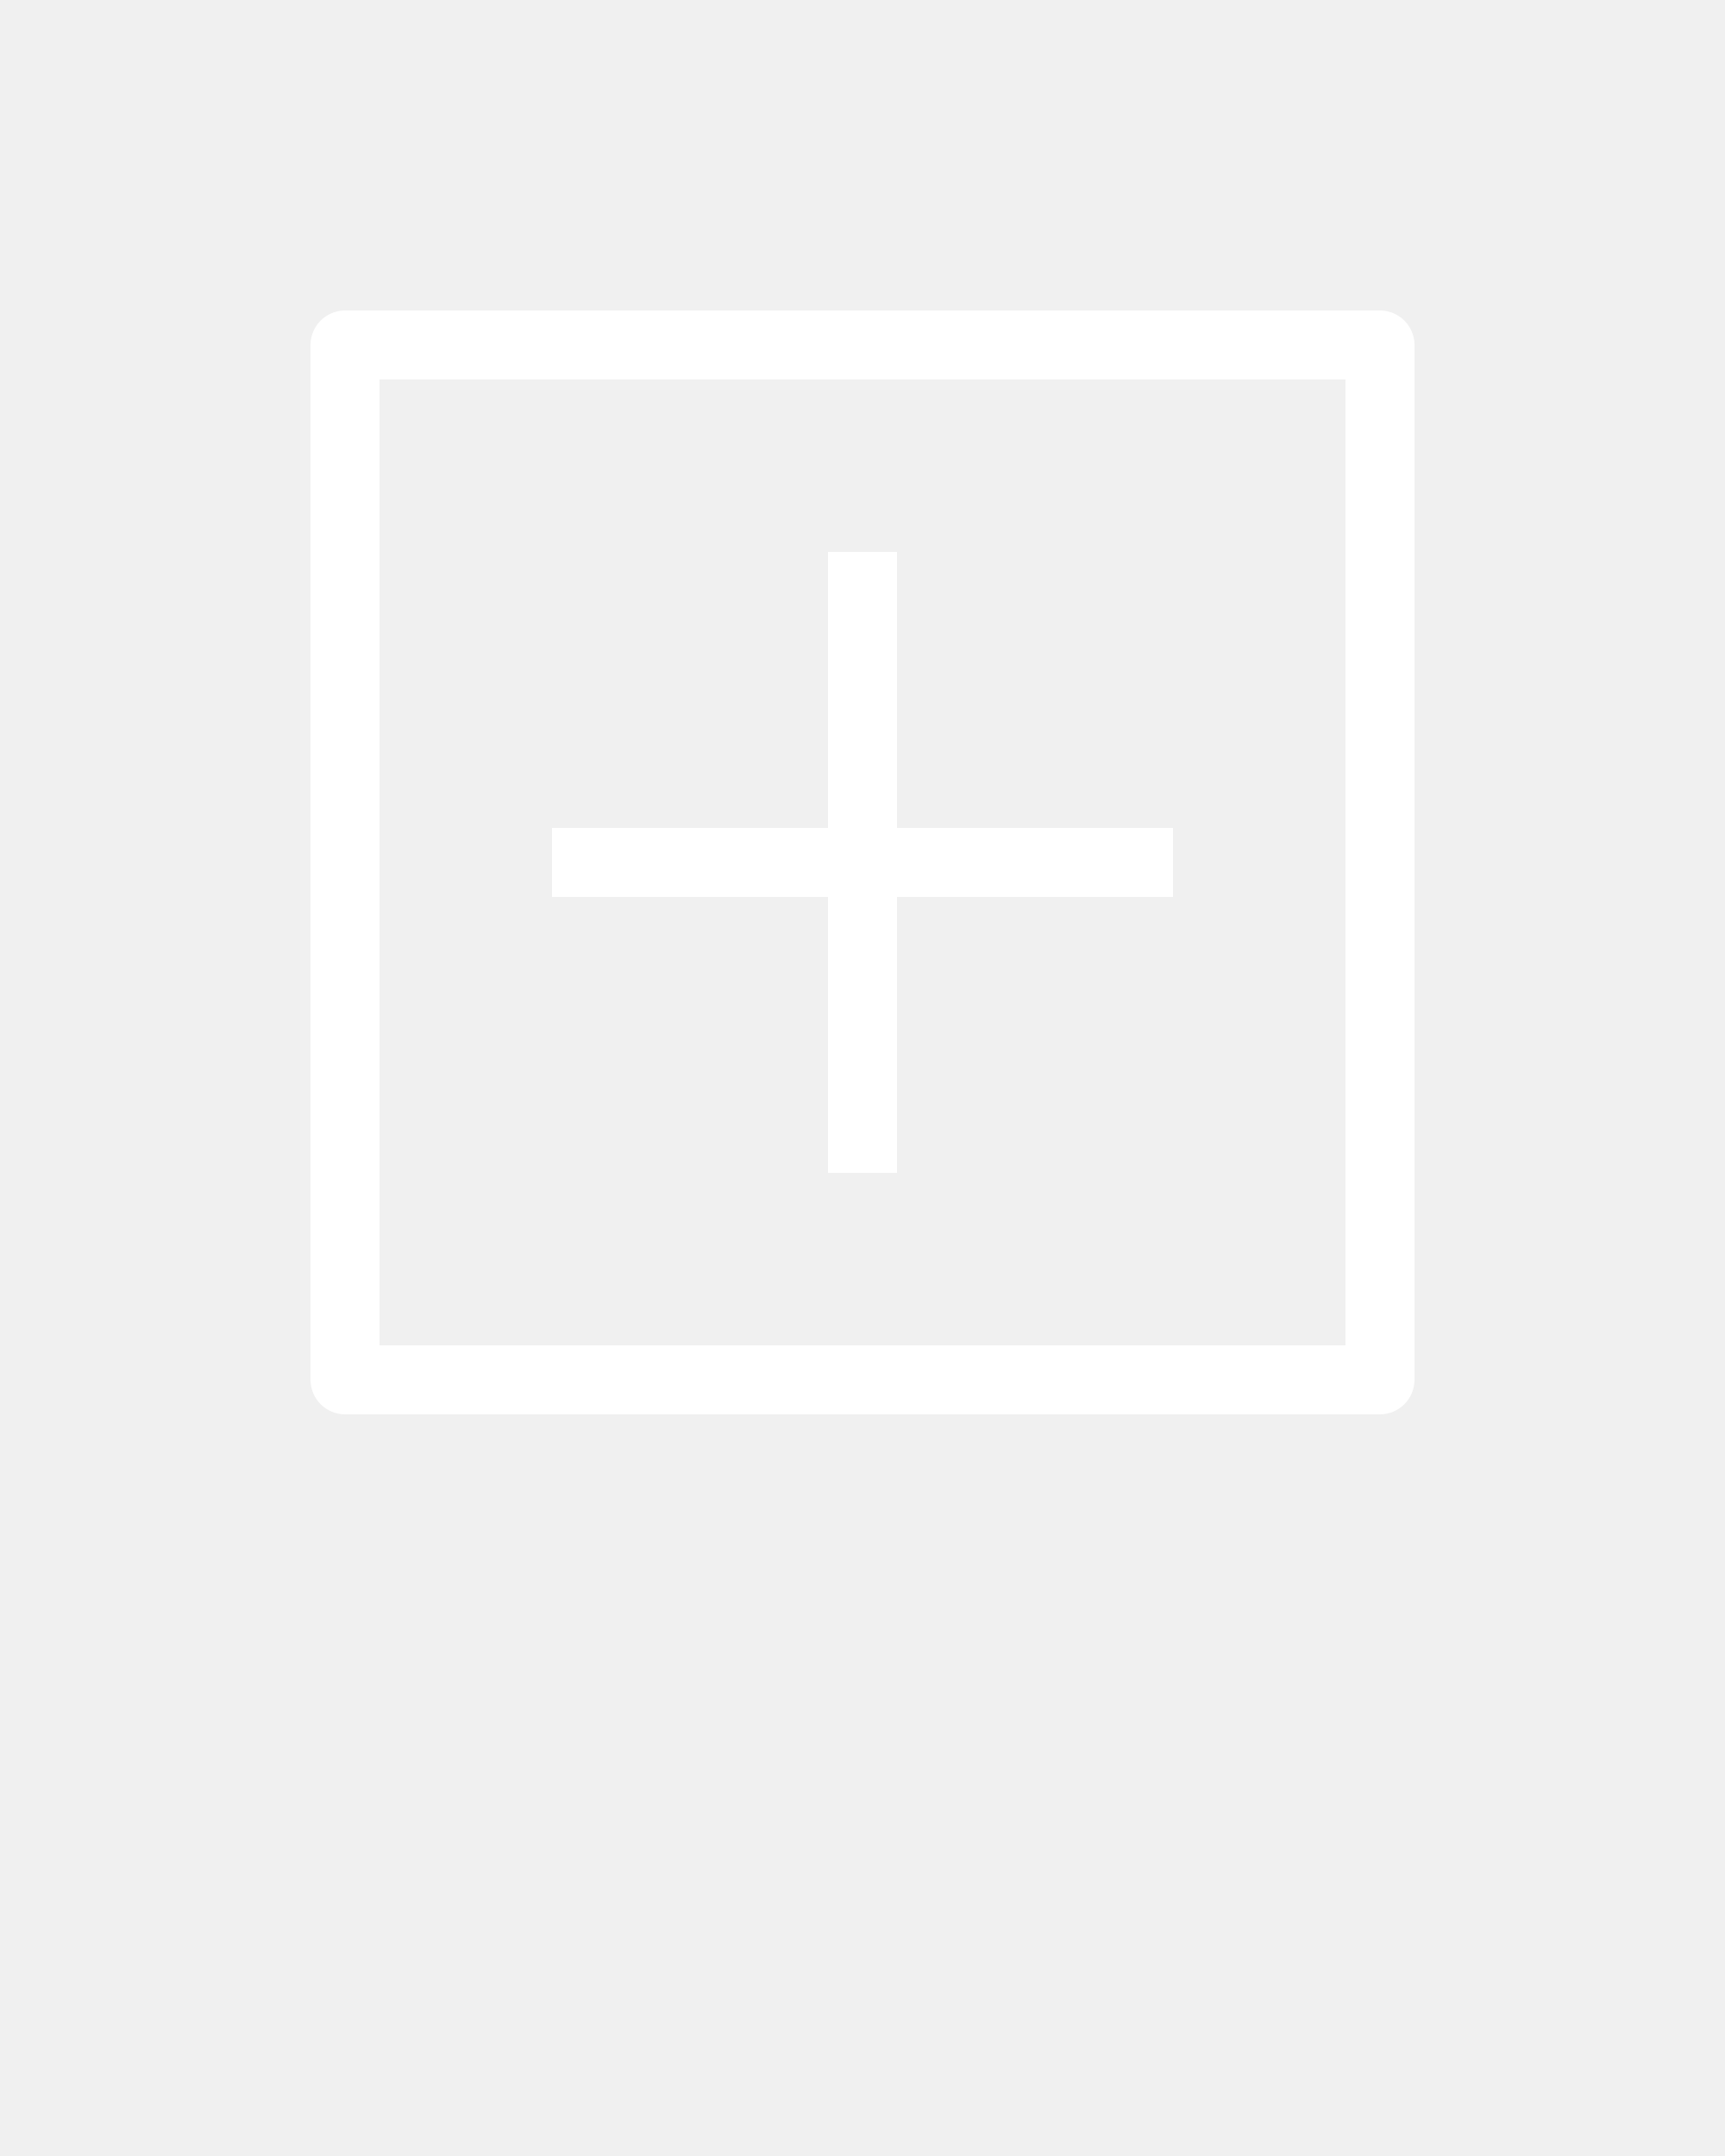
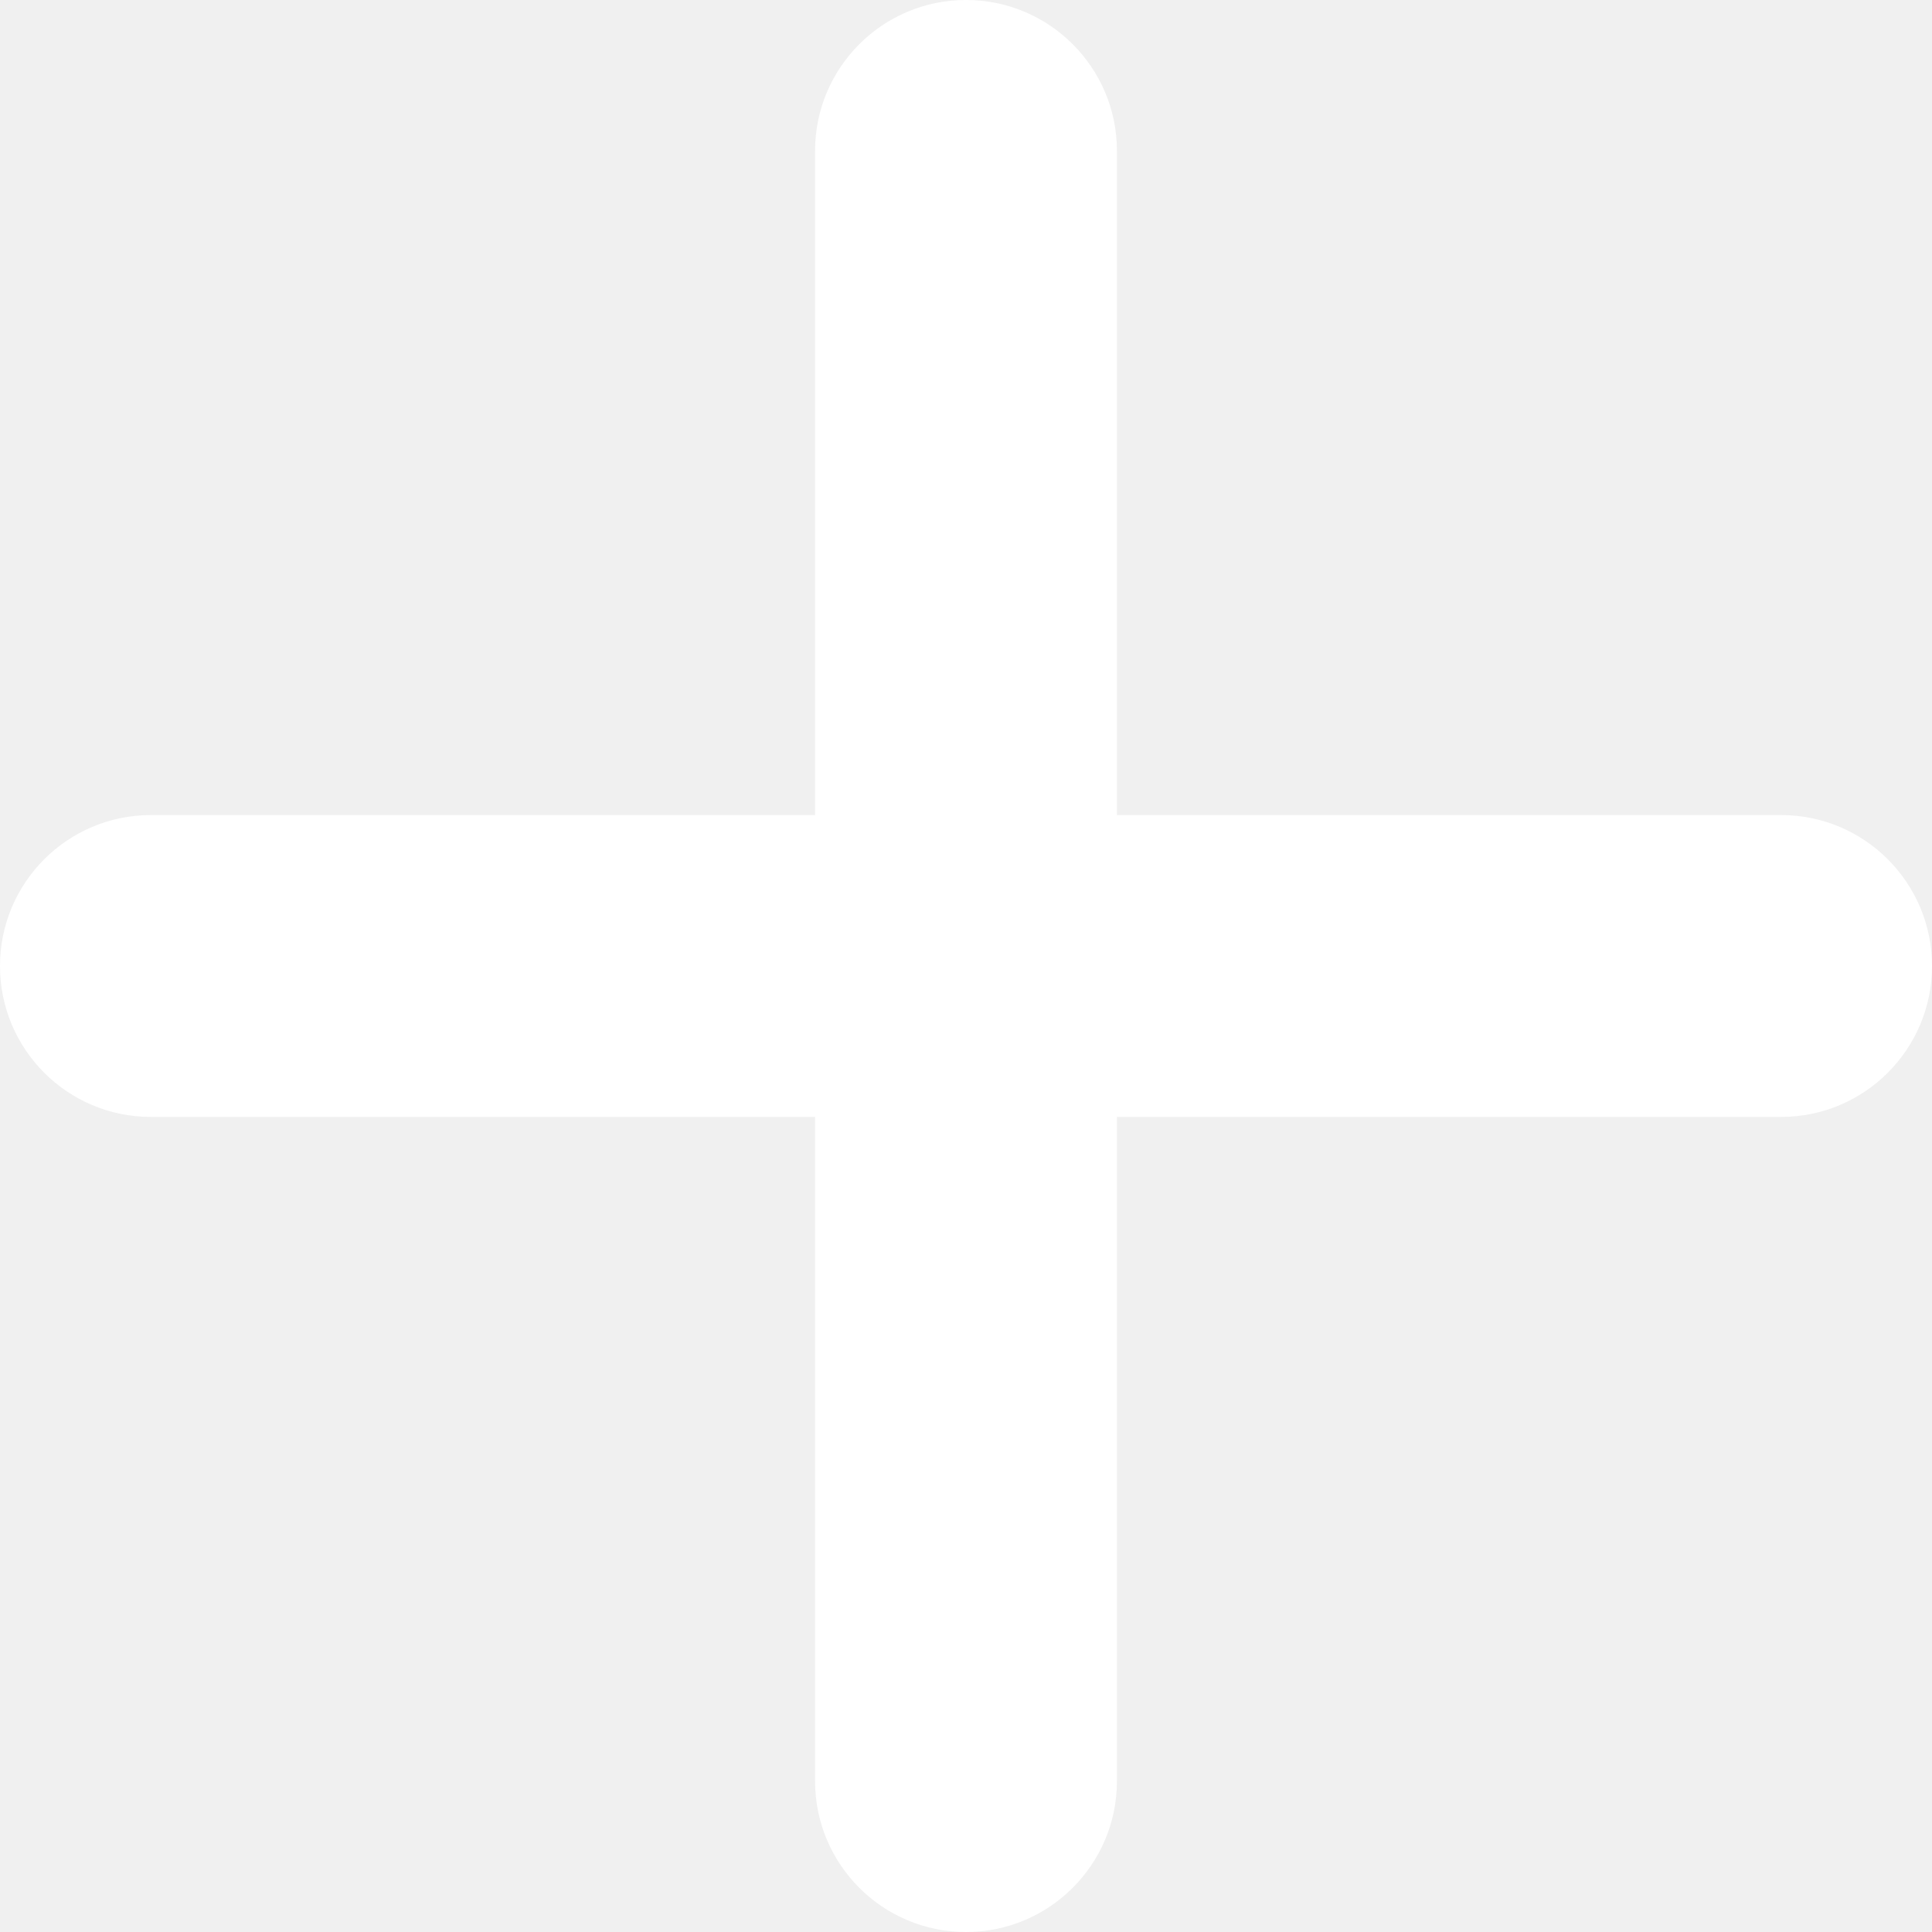
- <svg xmlns="http://www.w3.org/2000/svg" version="1.1" x="0px" y="0px" viewBox="0 0 100 125" style="enable-background:new 0 0 100 100;" xml:space="preserve" id="svg8">
-   <defs id="defs12" />
-   <path d="M48,52H32v-4h16V32h4v16h16v4H52v16h-4V52z M82,20v60c0,1.1-0.9,2-2,2H20c-1.1,0-2-0.9-2-2V20c0-1.1,0.9-2,2-2h60  C81.1,18,82,18.9,82,20z M78,22H22v56h56V22z" id="path2" style="fill:#FFFFFF" />
+ <svg xmlns="http://www.w3.org/2000/svg" width="64px" height="64px" viewBox="0 0 64 64" version="1.1">
+   <g stroke="none" stroke-width="1" fill="none" fill-rule="evenodd">
+     <g transform="translate(-18, -1)" fill-rule="nonzero" fill="#FFFFFF">
+       <g id="Group" transform="translate(18, 0.63782)">
+         <path d="M32,0.362 C29.238,0.362 27,2.601 27,5.362 L27,27.362 L5,27.362 C2.239,27.362 0,29.601 0,32.362 C0,35.124 2.239,37.362 5,37.362 L27,37.362 L27,59.362 C27,62.124 29.238,64.362 32,64.362 C34.761,64.362 37,62.124 37,59.362 L37,37.362 L59,37.362 C61.761,37.362 64,35.124 64,32.362 C64,29.601 61.761,27.362 59,27.362 L37,27.362 L37,5.362 C37,2.601 34.761,0.362 32,0.362 L32,0.362 Z" id="Shape" />
+       </g>
+     </g>
+   </g>
</svg>
